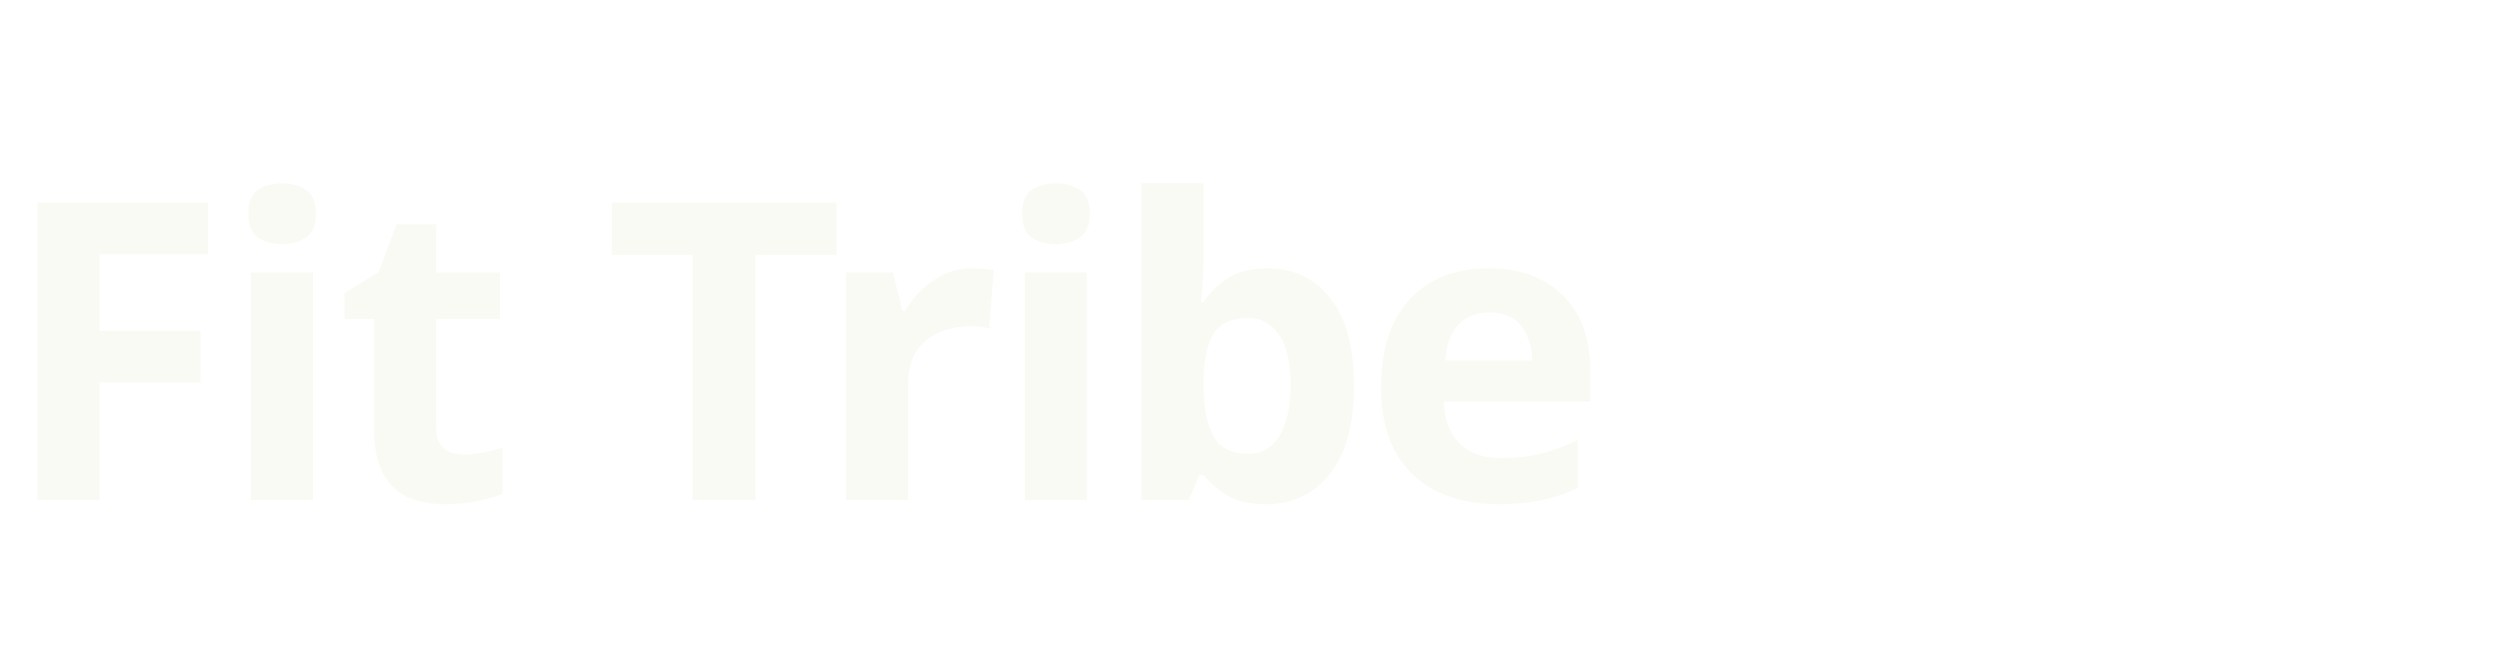
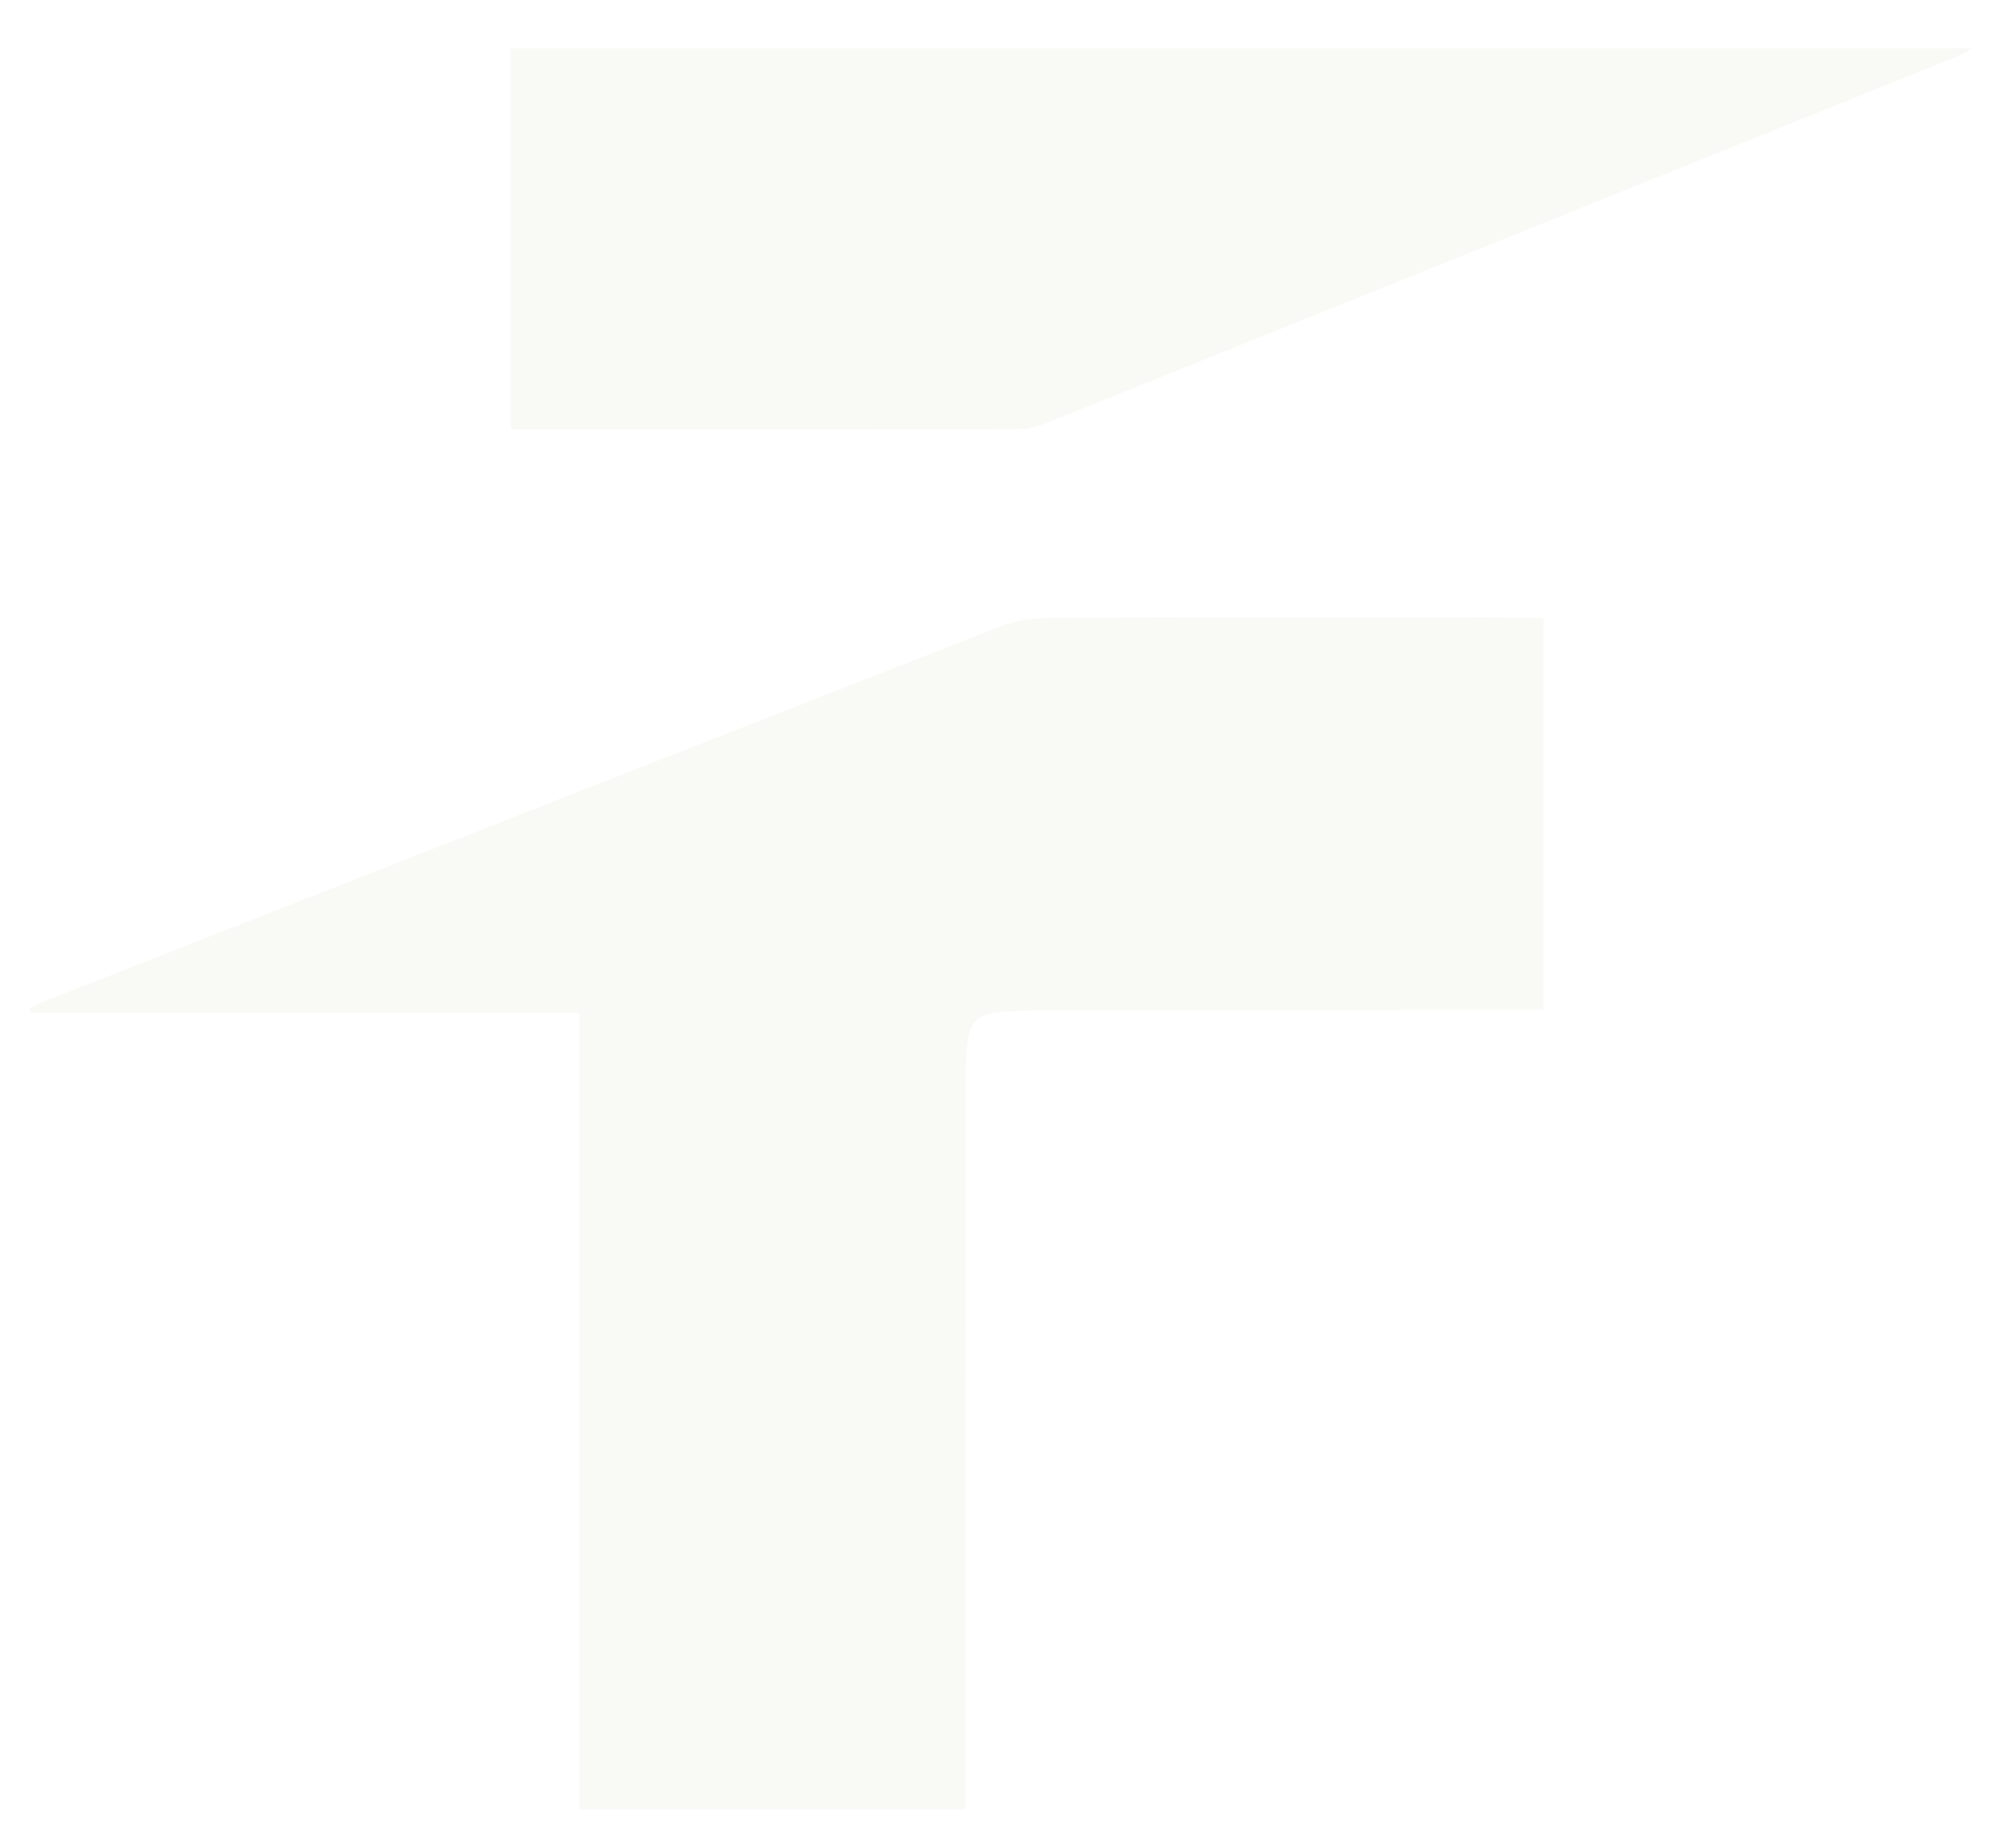
- <svg xmlns="http://www.w3.org/2000/svg" viewBox="0 0 120 32" fill="none">
-   <text x="0" y="24" font-family="system-ui,sans-serif" font-size="20" font-weight="600" letter-spacing="-0.5" fill="#FAFAF5">Fit Tribe</text>
+ <svg xmlns="http://www.w3.org/2000/svg" version="1.1" width="3951" height="3636">
+   <path d="M0 0 C24.05 0.005 48.1 0.004 72.15 -0.001 C100.85 -0.006 129.549 -0.008 158.249 -0.005 C161.339 -0.005 164.429 -0.005 167.519 -0.004 C168.278 -0.004 169.038 -0.004 169.82 -0.004 C180.171 -0.003 190.521 -0.004 200.872 -0.006 C261.177 -0.02 321.48 0.081 381.784 0.528 C386.068 0.56 390.352 0.59 394.636 0.62 C401.976 0.67 409.315 0.726 416.654 0.788 C419.085 0.807 421.517 0.826 423.948 0.843 C427.275 0.866 430.601 0.895 433.927 0.926 C434.886 0.932 435.845 0.937 436.834 0.943 C437.733 0.953 438.633 0.962 439.56 0.972 C440.708 0.982 440.708 0.982 441.88 0.991 C445.807 1.189 449.713 1.695 453.621 2.129 C453.621 256.229 453.621 510.329 453.621 772.129 C382.151 772.19 310.682 772.251 237.046 772.313 C194.525 772.351 152.003 772.389 109.481 772.429 C108.144 772.43 106.806 772.431 105.469 772.432 C104.799 772.433 104.128 772.434 103.438 772.434 C79.752 772.456 56.067 772.478 32.382 772.5 C30.121 772.502 27.861 772.504 25.601 772.506 C-8.977 772.538 -43.554 772.569 -78.131 772.597 C-78.873 772.598 -79.616 772.598 -80.381 772.599 C-92.351 772.609 -104.32 772.619 -116.29 772.629 C-150.804 772.657 -185.318 772.686 -219.832 772.718 C-220.543 772.719 -221.254 772.719 -221.986 772.72 C-237.604 772.734 -253.221 772.749 -268.838 772.764 C-275.124 772.77 -281.41 772.776 -287.696 772.782 C-288.384 772.783 -289.071 772.784 -289.78 772.784 C-311.874 772.806 -333.968 772.824 -356.062 772.84 C-378.976 772.857 -401.891 772.878 -424.805 772.902 C-437.992 772.916 -451.18 772.927 -464.367 772.935 C-473.205 772.94 -482.042 772.949 -490.88 772.96 C-495.897 772.967 -500.914 772.972 -505.932 772.973 C-524.87 772.976 -543.794 773.079 -562.726 773.599 C-563.487 773.62 -564.248 773.641 -565.031 773.662 C-576.749 773.992 -588.451 774.494 -600.145 775.322 C-602.839 775.51 -605.533 775.68 -608.227 775.848 C-628.909 777.219 -650.635 780.047 -665.567 795.942 C-677.446 810.279 -678.649 827.3 -680.379 845.129 C-680.48 846.163 -680.58 847.197 -680.684 848.262 C-680.97 851.279 -681.242 854.297 -681.504 857.317 C-681.618 858.611 -681.618 858.611 -681.733 859.931 C-683.256 878.782 -683.527 897.642 -683.518 916.544 C-683.52 919.05 -683.523 921.555 -683.527 924.06 C-683.533 929.487 -683.536 934.913 -683.536 940.339 C-683.537 948.462 -683.543 956.585 -683.55 964.709 C-683.563 978.558 -683.571 992.407 -683.576 1006.256 C-683.581 1020.279 -683.589 1034.302 -683.599 1048.326 C-683.6 1049.213 -683.6 1050.101 -683.601 1051.015 C-683.604 1055.541 -683.607 1060.066 -683.611 1064.592 C-683.635 1097.305 -683.654 1130.018 -683.67 1162.73 C-683.687 1195.117 -683.705 1227.503 -683.726 1259.889 C-683.727 1261.399 -683.727 1261.399 -683.728 1262.94 C-683.734 1272.134 -683.74 1281.327 -683.747 1290.521 C-683.762 1313.374 -683.776 1336.227 -683.791 1359.08 C-683.792 1360.12 -683.792 1361.161 -683.793 1362.233 C-683.825 1412.824 -683.854 1463.414 -683.882 1514.005 C-683.892 1531.556 -683.902 1549.108 -683.912 1566.659 C-683.913 1568.292 -683.913 1568.292 -683.913 1569.958 C-683.942 1620.578 -683.973 1671.197 -684.005 1721.817 C-684.007 1725.13 -684.009 1728.443 -684.011 1731.756 C-684.033 1766.281 -684.055 1800.806 -684.076 1835.332 C-684.077 1836.318 -684.078 1837.305 -684.078 1838.321 C-684.08 1840.116 -684.081 1841.911 -684.082 1843.705 C-684.188 2010.847 -684.283 2177.988 -684.379 2345.129 C-934.849 2345.129 -1185.319 2345.129 -1443.379 2345.129 C-1443.379 1828.019 -1443.379 1310.909 -1443.379 778.129 C-1799.779 778.129 -2156.179 778.129 -2523.379 778.129 C-2524.369 773.674 -2524.369 773.674 -2525.379 769.129 C-2501.807 757.296 -2477.187 748.019 -2452.62 738.494 C-2440.587 733.828 -2428.575 729.108 -2416.566 724.381 C-2410.727 722.084 -2404.887 719.79 -2399.047 717.497 C-2397.903 717.047 -2396.76 716.598 -2395.581 716.135 C-2382.637 711.051 -2369.689 705.975 -2356.742 700.899 C-2339.951 694.317 -2323.165 687.725 -2306.379 681.129 C-2288.549 674.123 -2270.716 667.122 -2252.879 660.129 C-2235.148 653.178 -2217.418 646.219 -2199.692 639.254 C-2197.949 638.57 -2197.949 638.57 -2196.17 637.871 C-2187.906 634.624 -2179.643 631.377 -2171.379 628.129 C-2161.942 624.421 -2152.504 620.713 -2143.067 617.004 C-2141.904 616.548 -2140.742 616.091 -2139.544 615.62 C-2121.946 608.706 -2104.345 601.8 -2086.742 594.899 C-2069.951 588.317 -2053.165 581.725 -2036.379 575.129 C-2018.549 568.123 -2000.716 561.122 -1982.879 554.129 C-1965.148 547.178 -1947.418 540.219 -1929.692 533.254 C-1928.53 532.798 -1927.367 532.341 -1926.17 531.871 C-1917.906 528.624 -1909.643 525.377 -1901.379 522.129 C-1891.942 518.421 -1882.504 514.713 -1873.067 511.004 C-1871.904 510.548 -1870.742 510.091 -1869.544 509.62 C-1851.946 502.706 -1834.345 495.8 -1816.742 488.899 C-1799.951 482.317 -1783.165 475.725 -1766.379 469.129 C-1748.549 462.123 -1730.716 455.122 -1712.879 448.129 C-1695.148 441.178 -1677.418 434.219 -1659.692 427.254 C-1658.531 426.798 -1657.371 426.343 -1656.175 425.873 C-1644.316 421.214 -1632.458 416.554 -1620.6 411.893 C-1595.893 402.182 -1571.183 392.48 -1546.46 382.812 C-1532.367 377.3 -1518.279 371.78 -1504.192 366.254 C-1503.132 365.839 -1502.073 365.423 -1500.981 364.995 C-1493.447 362.04 -1485.913 359.085 -1478.379 356.129 C-1469.775 352.754 -1461.171 349.379 -1452.567 346.004 C-1450.978 345.381 -1450.978 345.381 -1449.356 344.745 C-1433.425 338.497 -1417.491 332.258 -1401.554 326.024 C-1386.326 320.068 -1371.102 314.101 -1355.879 308.129 C-1338.775 301.42 -1321.667 294.718 -1304.556 288.025 C-1289.327 282.068 -1274.102 276.101 -1258.879 270.129 C-1241.775 263.42 -1224.667 256.718 -1207.556 250.025 C-1192.327 244.068 -1177.102 238.101 -1161.879 232.129 C-1144.775 225.42 -1127.667 218.718 -1110.556 212.025 C-1095.327 206.068 -1080.102 200.101 -1064.879 194.129 C-1048.716 187.789 -1032.549 181.454 -1016.379 175.129 C-1000.314 168.845 -984.252 162.553 -968.192 156.254 C-966.603 155.631 -966.603 155.631 -964.983 154.996 C-957.448 152.041 -949.914 149.085 -942.379 146.129 C-933.775 142.754 -925.171 139.379 -916.567 136.004 C-915.507 135.589 -914.448 135.173 -913.356 134.745 C-897.425 128.497 -881.491 122.258 -865.554 116.024 C-850.326 110.068 -835.102 104.101 -819.879 98.129 C-802.775 91.42 -785.667 84.718 -768.556 78.025 C-753.327 72.068 -738.102 66.101 -722.879 60.129 C-710.378 55.226 -697.876 50.323 -685.372 45.426 C-684.402 45.047 -683.432 44.667 -682.433 44.276 C-677.65 42.403 -672.866 40.532 -668.081 38.664 C-659.682 35.383 -651.285 32.097 -642.903 28.772 C-639.227 27.315 -635.549 25.865 -631.871 24.414 C-630.171 23.742 -628.472 23.067 -626.775 22.389 C-611.079 16.119 -595.07 10.655 -578.442 7.442 C-577.419 7.241 -576.396 7.04 -575.342 6.834 C-549.48 2.004 -523.077 1.005 -496.83 0.926 C-494.823 0.917 -492.815 0.907 -490.807 0.897 C-485.33 0.87 -479.852 0.85 -474.374 0.83 C-469.646 0.813 -464.917 0.792 -460.189 0.771 C-446.532 0.712 -432.876 0.66 -419.22 0.612 C-418.54 0.609 -417.861 0.607 -417.16 0.604 C-416.478 0.602 -415.796 0.6 -415.094 0.597 C-408.134 0.572 -401.174 0.546 -394.215 0.519 C-319.173 0.234 -244.132 0.066 0 0 Z " fill="#F9F9F5" transform="translate(2583.379,1214.871)" />
+   <path d="M0 0 C949.08 0 1898.16 0 2876 0 C2863.247 9.565 2847.262 15.463 2832.547 21.445 C2831.066 22.051 2829.585 22.657 2828.104 23.263 C2811.418 30.084 2794.693 36.805 2777.966 43.522 C2773.497 45.317 2769.029 47.113 2764.562 48.91 C2759.051 51.125 2753.54 53.341 2748.029 55.556 C2732.041 61.982 2716.058 68.418 2700.075 74.857 C2693.445 77.529 2686.814 80.2 2680.184 82.87 C2678.703 83.467 2677.222 84.063 2675.741 84.66 C2657.766 91.901 2639.789 99.138 2621.812 106.375 C2621.014 106.697 2620.215 107.018 2619.392 107.349 C2612.117 110.278 2604.841 113.207 2597.566 116.136 C2586.287 120.677 2575.009 125.217 2563.73 129.758 C2562.54 130.237 2562.54 130.237 2561.326 130.726 C2557.32 132.339 2553.314 133.952 2549.307 135.565 C2542.091 138.47 2534.874 141.376 2527.657 144.281 C2523.646 145.896 2519.636 147.51 2515.625 149.125 C2514.021 149.771 2512.417 150.417 2510.812 151.062 C2510.018 151.382 2509.224 151.702 2508.406 152.031 C2424.188 185.937 2424.188 185.937 2421.781 186.906 C2420.177 187.552 2418.573 188.198 2416.969 188.844 C2412.958 190.458 2408.947 192.073 2404.937 193.688 C2397.721 196.593 2390.505 199.498 2383.289 202.403 C2379.283 204.016 2375.276 205.629 2371.27 207.242 C2370.079 207.721 2370.079 207.721 2368.865 208.21 C2357.578 212.754 2346.291 217.298 2335.004 221.842 C2327.732 224.77 2320.46 227.697 2313.188 230.625 C2311.99 231.107 2311.99 231.107 2310.768 231.599 C2286.845 241.23 2262.922 250.864 2239 260.5 C2206.19 273.716 2173.378 286.927 2140.566 300.136 C2129.287 304.677 2118.009 309.217 2106.73 313.758 C2105.54 314.237 2105.54 314.237 2104.326 314.726 C2100.32 316.339 2096.314 317.952 2092.307 319.565 C2085.091 322.47 2077.874 325.376 2070.657 328.281 C2066.646 329.896 2062.636 331.51 2058.625 333.125 C2057.021 333.771 2055.417 334.417 2053.812 335.062 C2052.621 335.542 2052.621 335.542 2051.406 336.031 C1967.188 369.937 1967.188 369.937 1964.781 370.906 C1963.177 371.552 1961.573 372.198 1959.969 372.844 C1955.958 374.458 1951.947 376.073 1947.937 377.688 C1940.721 380.593 1933.505 383.498 1926.289 386.403 C1922.283 388.016 1918.276 389.629 1914.27 391.242 C1913.079 391.721 1913.079 391.721 1911.865 392.21 C1900.578 396.754 1889.291 401.298 1878.004 405.842 C1870.732 408.77 1863.46 411.697 1856.188 414.625 C1855.389 414.946 1854.591 415.268 1853.768 415.599 C1829.845 425.23 1805.922 434.864 1782 444.5 C1749.19 457.716 1716.378 470.927 1683.566 484.136 C1672.287 488.677 1661.009 493.217 1649.73 497.758 C1648.937 498.077 1648.144 498.397 1647.326 498.726 C1643.32 500.339 1639.314 501.952 1635.307 503.565 C1628.091 506.47 1620.874 509.376 1613.657 512.281 C1609.646 513.896 1605.636 515.51 1601.625 517.125 C1600.021 517.771 1598.417 518.417 1596.812 519.062 C1596.018 519.382 1595.224 519.702 1594.406 520.031 C1510.187 553.938 1510.187 553.938 1507.781 554.906 C1506.177 555.552 1504.573 556.198 1502.969 556.844 C1498.958 558.458 1494.947 560.073 1490.937 561.688 C1483.721 564.593 1476.505 567.498 1469.289 570.403 C1465.283 572.016 1461.276 573.629 1457.27 575.242 C1456.079 575.721 1456.079 575.721 1454.865 576.21 C1443.578 580.754 1432.291 585.298 1421.004 589.842 C1413.732 592.77 1406.46 595.697 1399.188 598.625 C1397.99 599.107 1397.99 599.107 1396.768 599.599 C1372.845 609.23 1348.922 618.864 1325 628.5 C1306.694 635.874 1288.389 643.247 1270.082 650.617 C1269.292 650.935 1268.501 651.254 1267.687 651.581 C1258.832 655.146 1249.977 658.711 1241.122 662.276 C1237.886 663.578 1234.65 664.881 1231.414 666.184 C1230.612 666.506 1229.81 666.829 1228.983 667.162 C1217.73 671.692 1206.478 676.224 1195.227 680.759 C1180.11 686.851 1164.992 692.939 1149.87 699.019 C1148.251 699.67 1146.632 700.321 1145.013 700.972 C1143.799 701.46 1143.799 701.46 1142.56 701.959 C1136.432 704.423 1130.305 706.891 1124.178 709.36 C1115.942 712.678 1107.704 715.992 1099.464 719.3 C1095.097 721.054 1090.73 722.81 1086.366 724.571 C1025.488 749.129 1025.488 749.129 994.415 749.158 C993.267 749.163 992.12 749.168 990.938 749.173 C987.75 749.186 984.562 749.194 981.374 749.201 C977.883 749.209 974.391 749.222 970.9 749.235 C963.91 749.26 956.919 749.28 949.929 749.297 C944.02 749.312 938.111 749.329 932.203 749.347 C908.35 749.421 884.497 749.483 860.644 749.54 C853.509 749.557 846.373 749.575 839.238 749.594 C744.927 749.838 650.615 749.993 331.089 750.122 C313.955 750.123 296.82 750.125 279.686 750.129 C278.411 750.129 278.411 750.129 277.11 750.129 C273.683 750.13 270.255 750.131 266.827 750.131 C234.71 750.138 202.593 750.14 170.477 750.136 C167.364 750.135 164.251 750.135 161.138 750.134 C159.99 750.134 159.99 750.134 158.82 750.134 C147.402 750.133 135.985 750.134 124.568 750.136 C111.749 750.139 98.929 750.138 86.11 750.133 C79.624 750.13 73.138 750.129 66.652 750.133 C60.727 750.136 54.801 750.134 48.876 750.129 C46.749 750.128 44.622 750.128 42.496 750.131 C32.244 750.141 22.016 750.04 11.775 749.555 C10.512 749.496 10.512 749.496 9.223 749.437 C5.949 749.263 3.125 749.042 0 748 C0 501.16 0 254.32 0 0 Z " fill="#F9F9F5" transform="translate(1005,95)" />
</svg>
